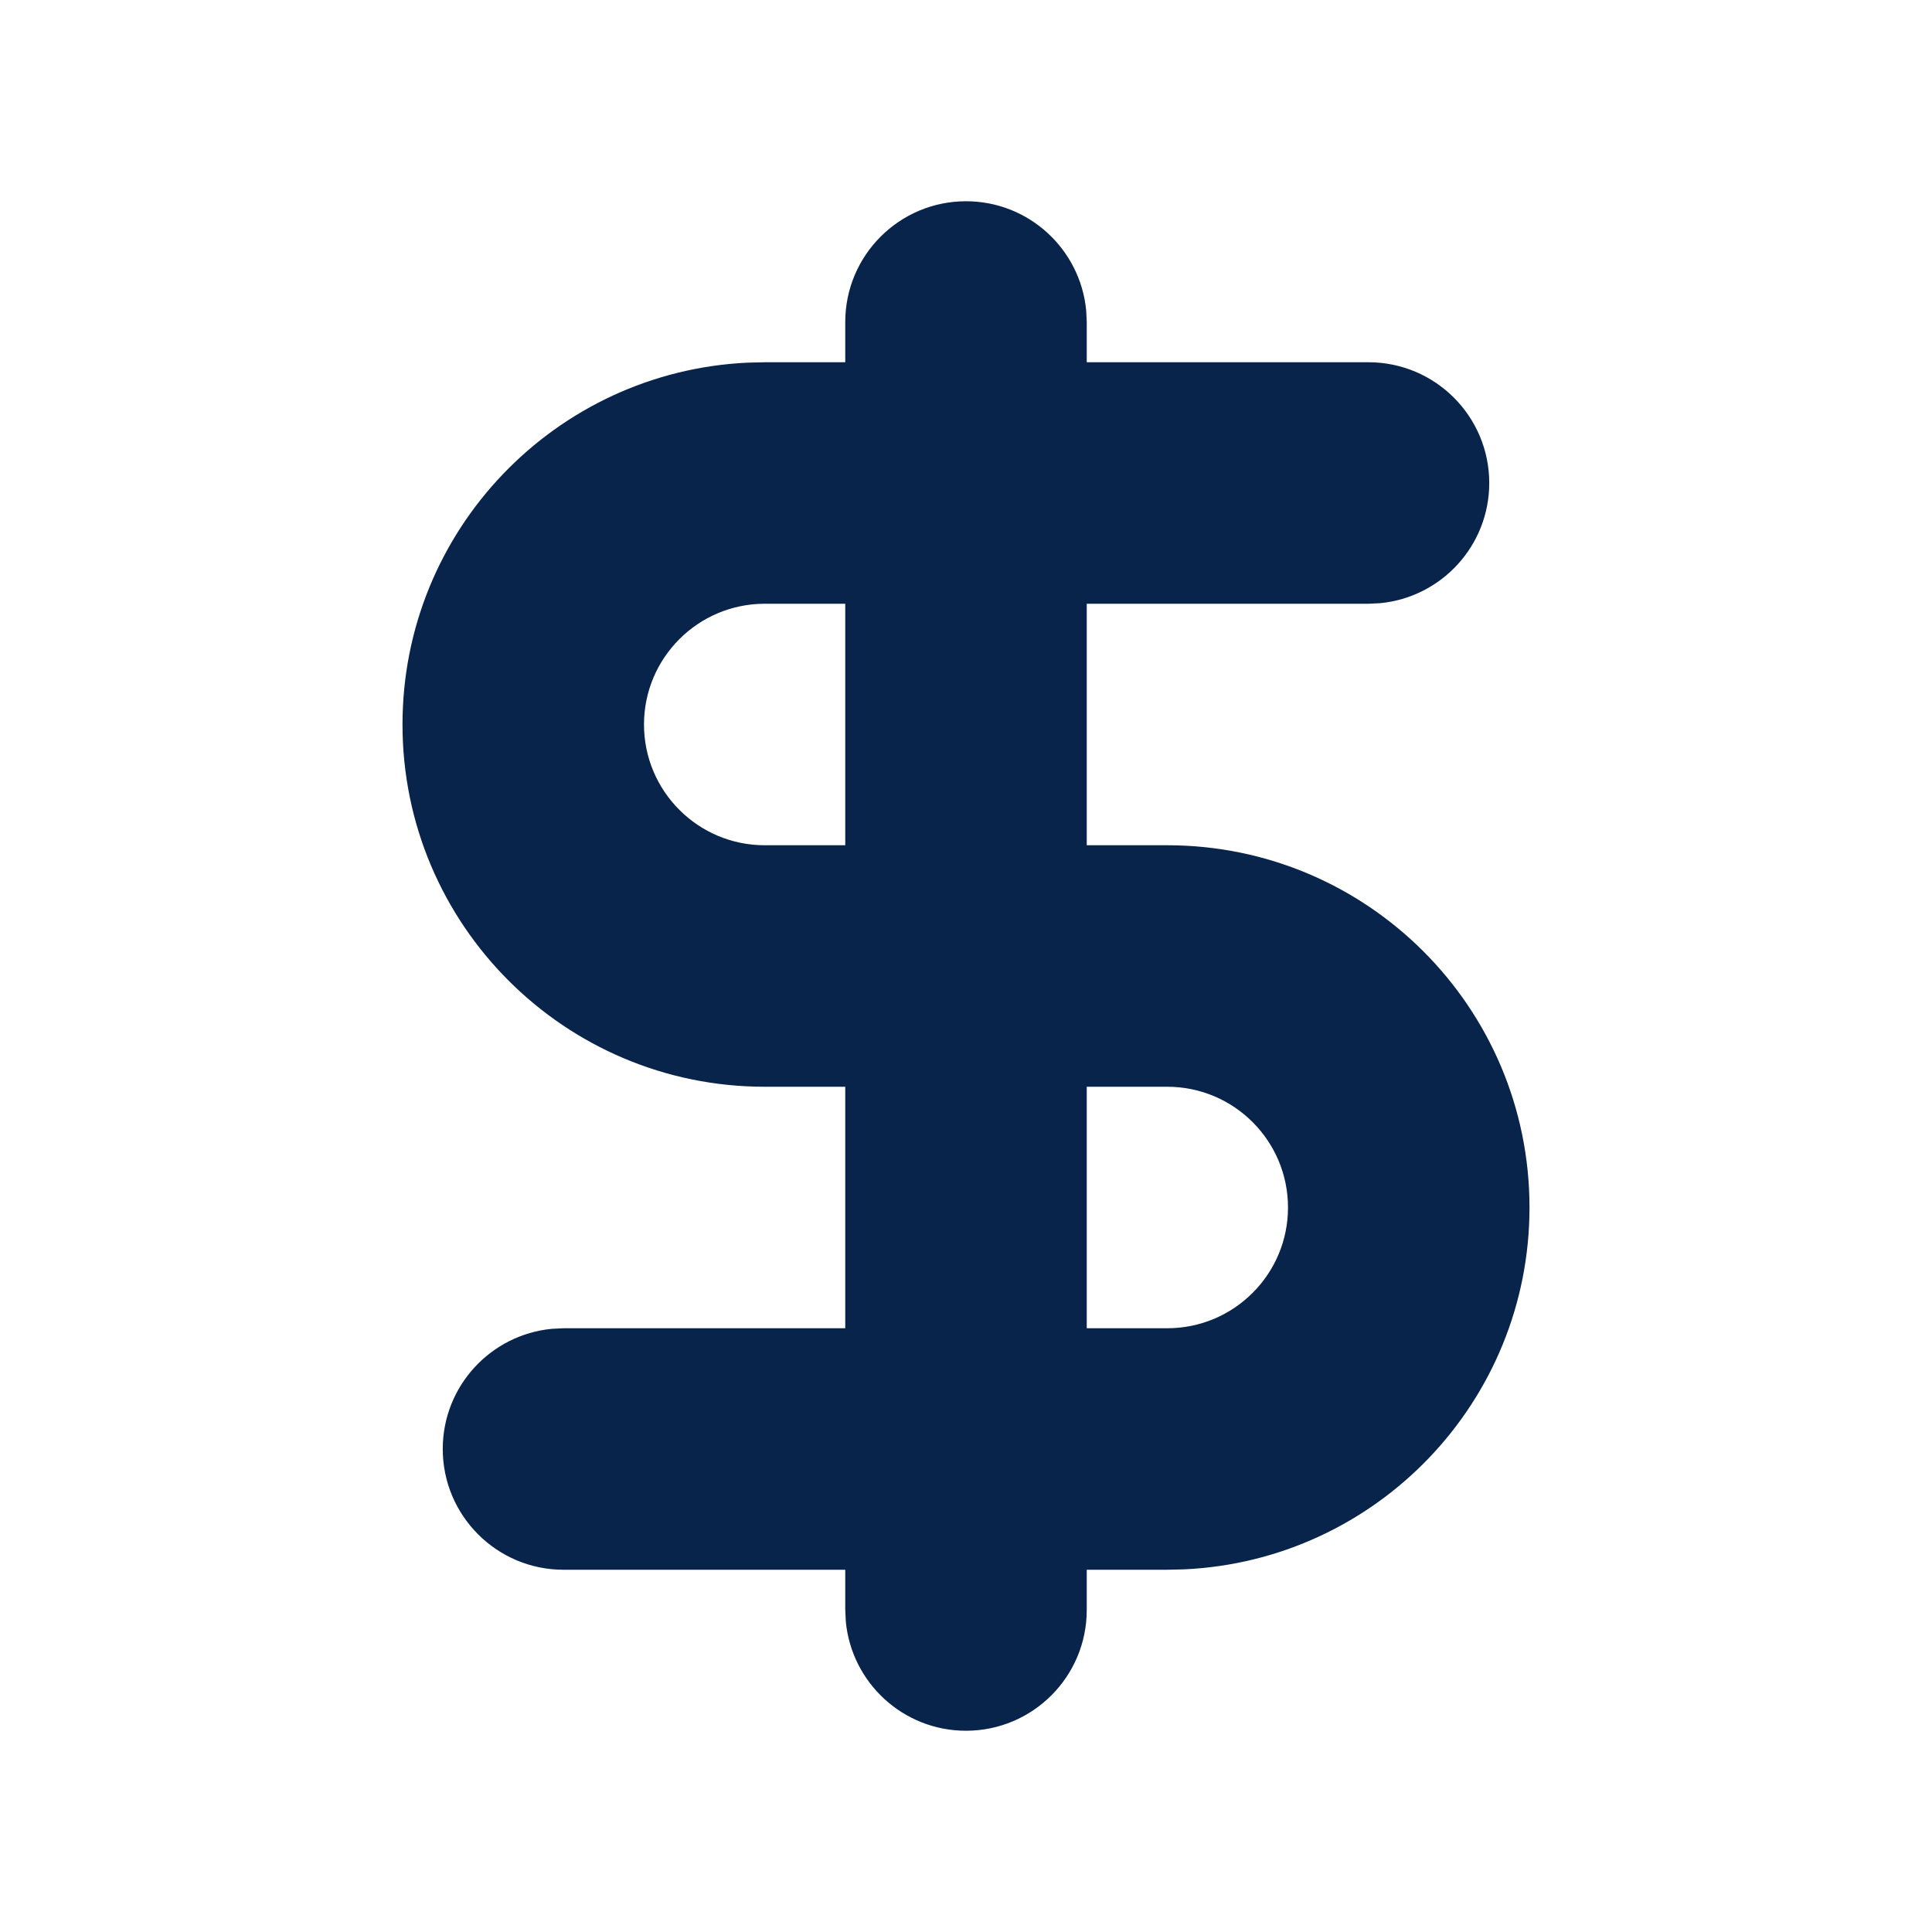
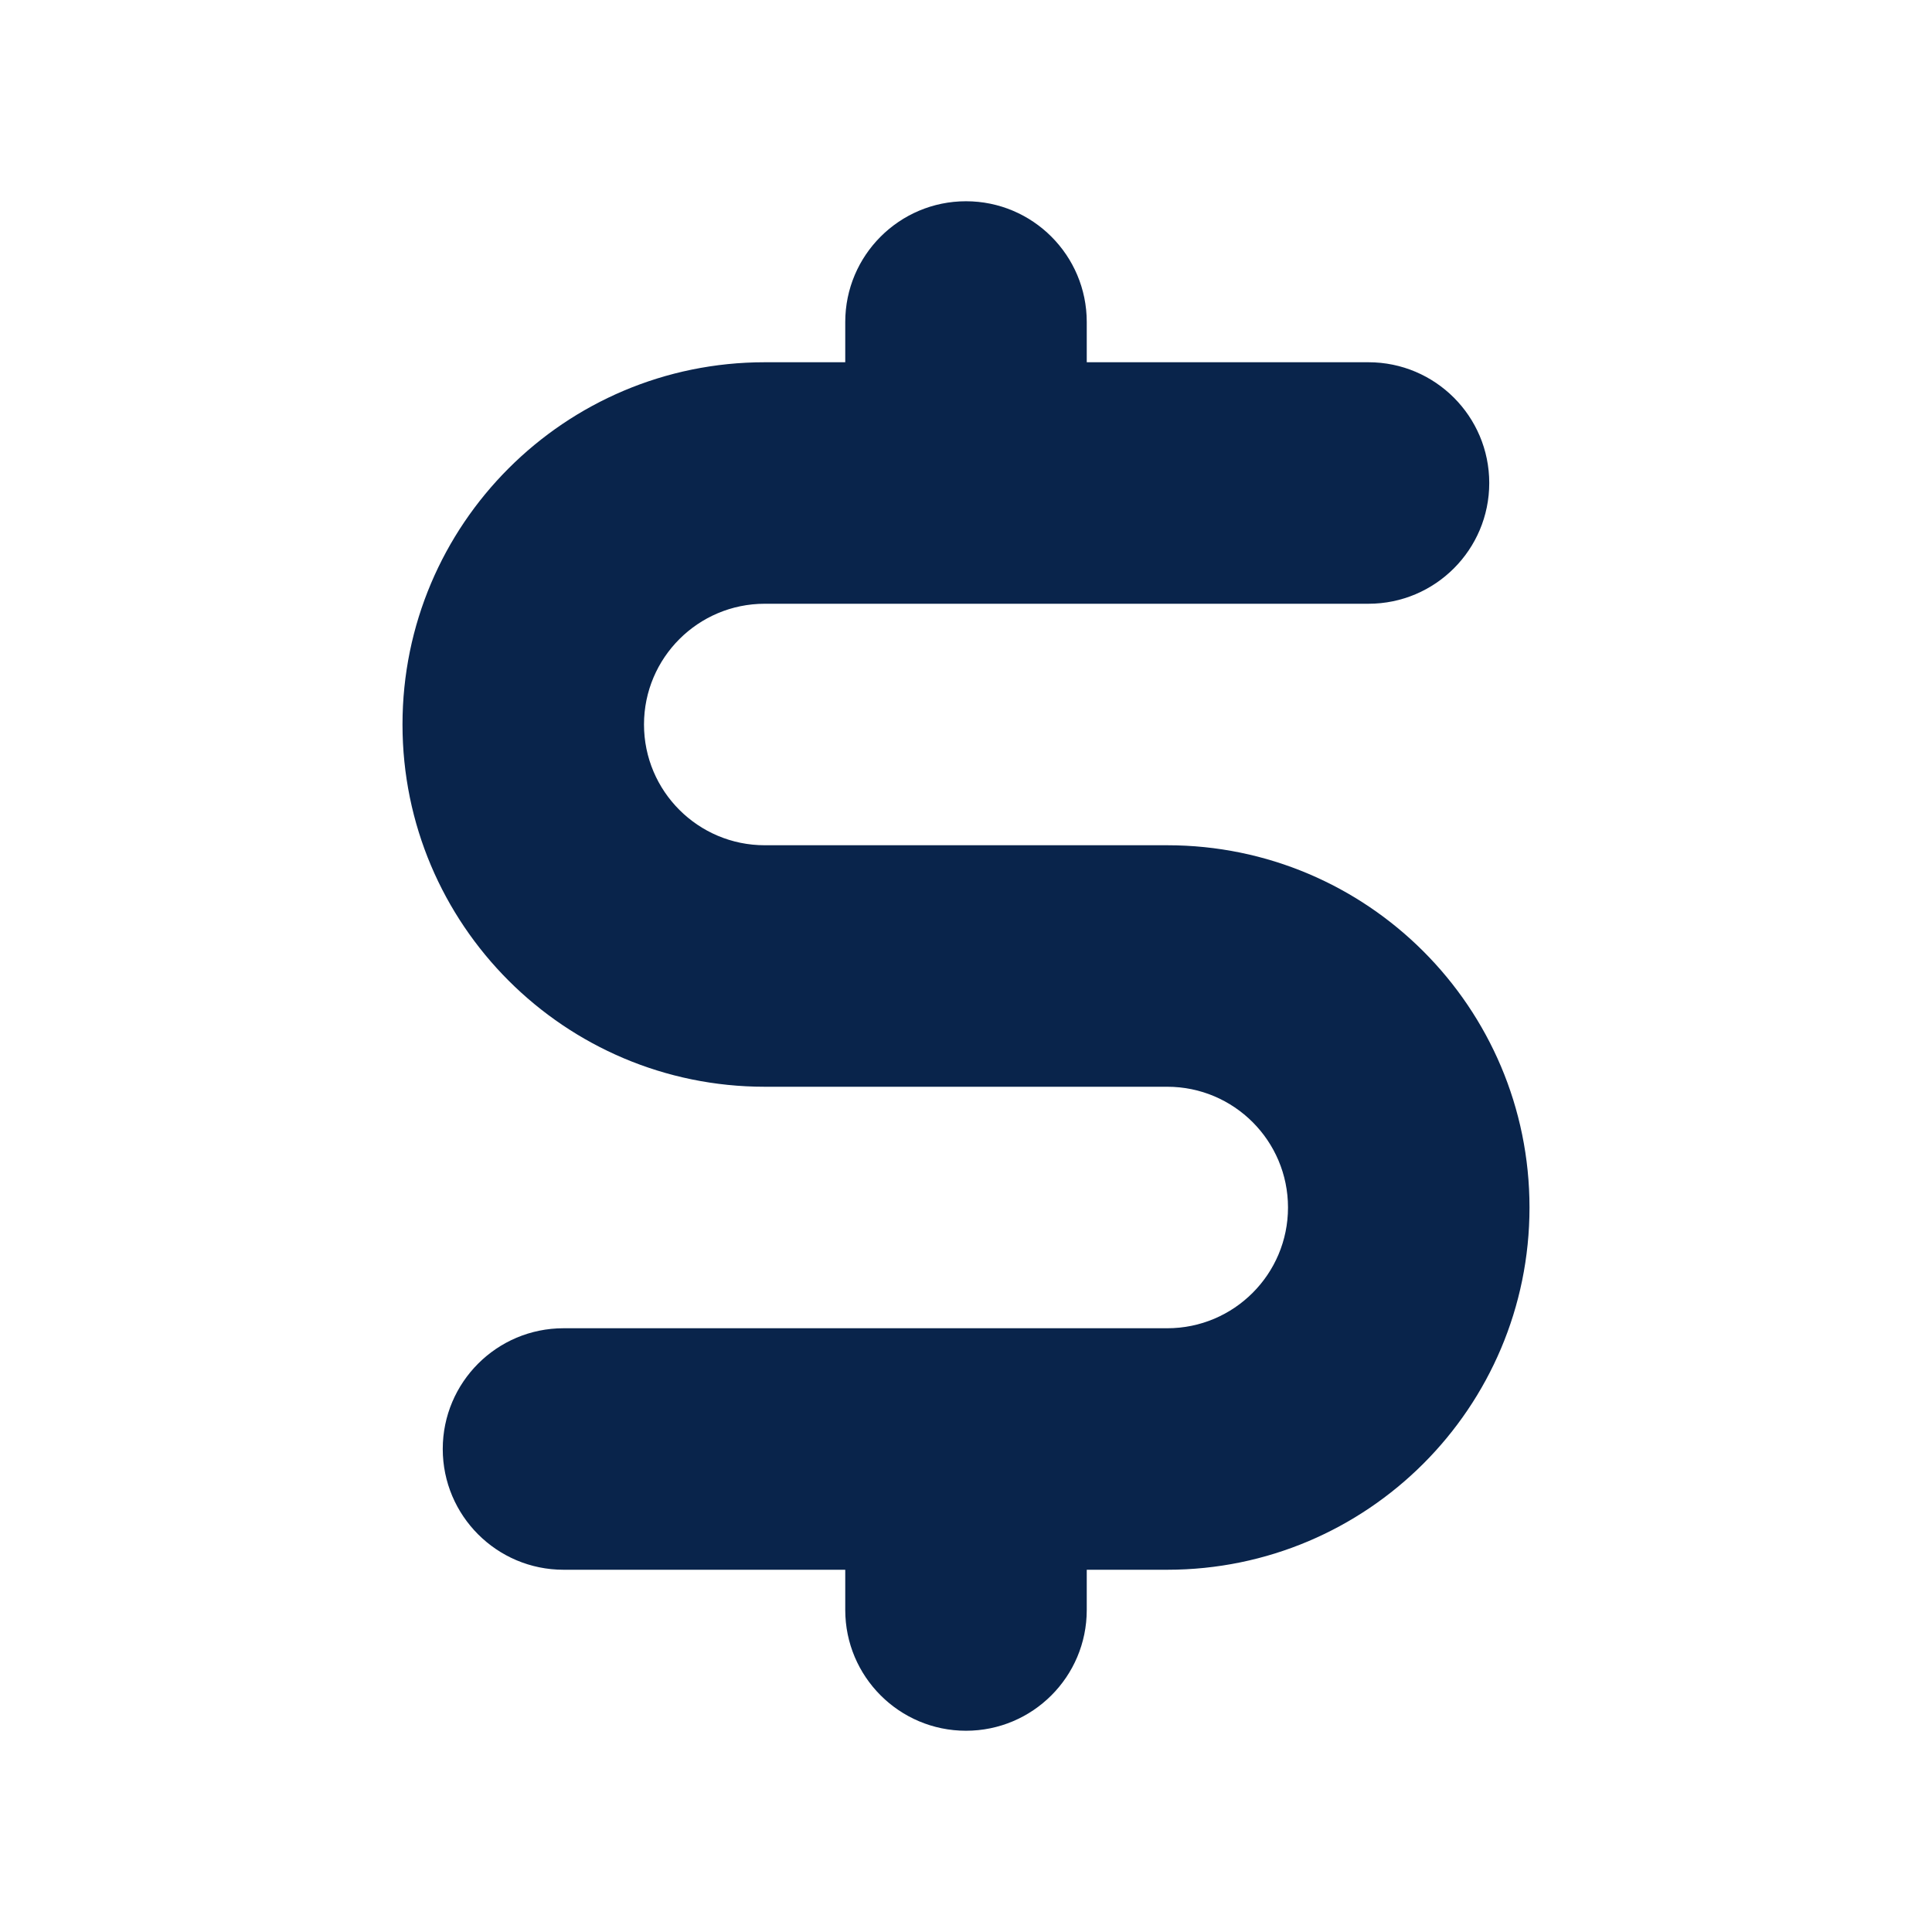
<svg xmlns="http://www.w3.org/2000/svg" width="24px" height="24px" viewBox="0 0 24 24" version="1.1">
-   <g id="页面-1" stroke="none" stroke-width="1" fill="none" fill-rule="evenodd">
-     <g id="Business" transform="translate(-96, -336)">
-       <g id="currency_dollar_2_fill" transform="translate(96, 336)">
-         <path d="M24,0 L24,24 L0,24 L0,0 L24,0 Z M12.593,23.258 L12.582,23.26 L12.511,23.295 L12.492,23.299 L12.492,23.299 L12.477,23.295 L12.406,23.26 C12.396,23.256 12.387,23.259 12.382,23.265 L12.378,23.276 L12.361,23.703 L12.366,23.723 L12.377,23.736 L12.48,23.81 L12.495,23.814 L12.495,23.814 L12.507,23.81 L12.611,23.736 L12.623,23.72 L12.623,23.72 L12.627,23.703 L12.61,23.276 C12.608,23.266 12.601,23.259 12.593,23.258 L12.593,23.258 Z M12.858,23.145 L12.845,23.147 L12.66,23.24 L12.65,23.25 L12.65,23.25 L12.647,23.261 L12.665,23.691 L12.67,23.703 L12.67,23.703 L12.678,23.71 L12.879,23.803 C12.891,23.807 12.902,23.803 12.908,23.795 L12.912,23.781 L12.878,23.167 C12.875,23.155 12.867,23.147 12.858,23.145 L12.858,23.145 Z M12.143,23.147 C12.133,23.142 12.122,23.145 12.116,23.153 L12.11,23.167 L12.076,23.781 C12.075,23.793 12.083,23.802 12.093,23.805 L12.108,23.803 L12.309,23.71 L12.319,23.702 L12.319,23.702 L12.323,23.691 L12.34,23.261 L12.337,23.249 L12.337,23.249 L12.328,23.24 L12.143,23.147 Z" id="MingCute" fill-rule="nonzero" />
-         <path d="M12,2.5 C12.78,2.5 13.42,3.095 13.493,3.856 L13.5,4 L13.5,4.5 L17,4.5 C17.828,4.5 18.5,5.172 18.5,6 C18.5,6.78 17.905,7.42 17.144,7.493 L17,7.5 L13.5,7.5 L13.5,10.5 L14.5,10.5 C16.985,10.5 19,12.515 19,15 C19,17.414 17.099,19.384 14.712,19.495 L14.5,19.5 L13.5,19.5 L13.5,20 C13.5,20.828 12.828,21.5 12,21.5 C11.22,21.5 10.58,20.905 10.507,20.144 L10.5,20 L10.5,19.5 L7,19.5 C6.172,19.5 5.5,18.828 5.5,18 C5.5,17.22 6.095,16.58 6.856,16.507 L7,16.5 L10.5,16.5 L10.5,13.5 L9.5,13.5 C7.015,13.5 5,11.485 5,9 C5,6.586 6.901,4.616 9.288,4.505 L9.5,4.5 L10.5,4.5 L10.5,4 C10.5,3.172 11.172,2.5 12,2.5 Z M14.5,13.5 L13.5,13.5 L13.5,16.5 L14.5,16.5 C15.328,16.5 16,15.828 16,15 C16,14.172 15.328,13.5 14.5,13.5 Z M10.5,7.5 L9.5,7.5 C8.672,7.5 8,8.172 8,9 C8,9.828 8.672,10.5 9.5,10.5 L10.5,10.5 L10.5,7.5 Z" id="形状" fill="#09244B" />
+   <g id="Icon" stroke="none" stroke-width="1" fill="none" fill-rule="evenodd">
+     <g id="Business" transform="translate(0, -336)" fill-rule="nonzero">
+       <g id="currency_dollar_2_fill" transform="translate(0, 336)">
+         <rect id="矩形" x="0" y="0" width="24" height="24" />
+         <path d="M13.5,4 C13.5,3.172 12.828,2.5 12,2.5 C11.172,2.5 10.5,3.172 10.5,4 L10.5,4.5 L9.5,4.5 C7.015,4.5 5,6.515 5,9 C5,11.485 7.015,13.5 9.5,13.5 L14.5,13.5 C15.328,13.5 16,14.172 16,15 C16,15.828 15.328,16.5 14.5,16.5 L7,16.5 C6.172,16.5 5.5,17.172 5.5,18 C5.5,18.828 6.172,19.5 7,19.5 L10.5,19.5 L10.5,20 C10.5,20.828 11.172,21.5 12,21.5 C12.828,21.5 13.5,20.828 13.5,20 L13.5,19.5 L14.5,19.5 C16.985,19.5 19,17.485 19,15 C19,12.515 16.985,10.5 14.5,10.5 L9.5,10.5 C8.672,10.5 8,9.828 8,9 C8,8.172 8.672,7.5 9.5,7.5 L17,7.5 C17.828,7.5 18.5,6.828 18.5,6 C18.5,5.172 17.828,4.5 17,4.5 L13.5,4.5 L13.5,4 Z" id="路径" fill="#09244B" />
      </g>
    </g>
  </g>
</svg>
